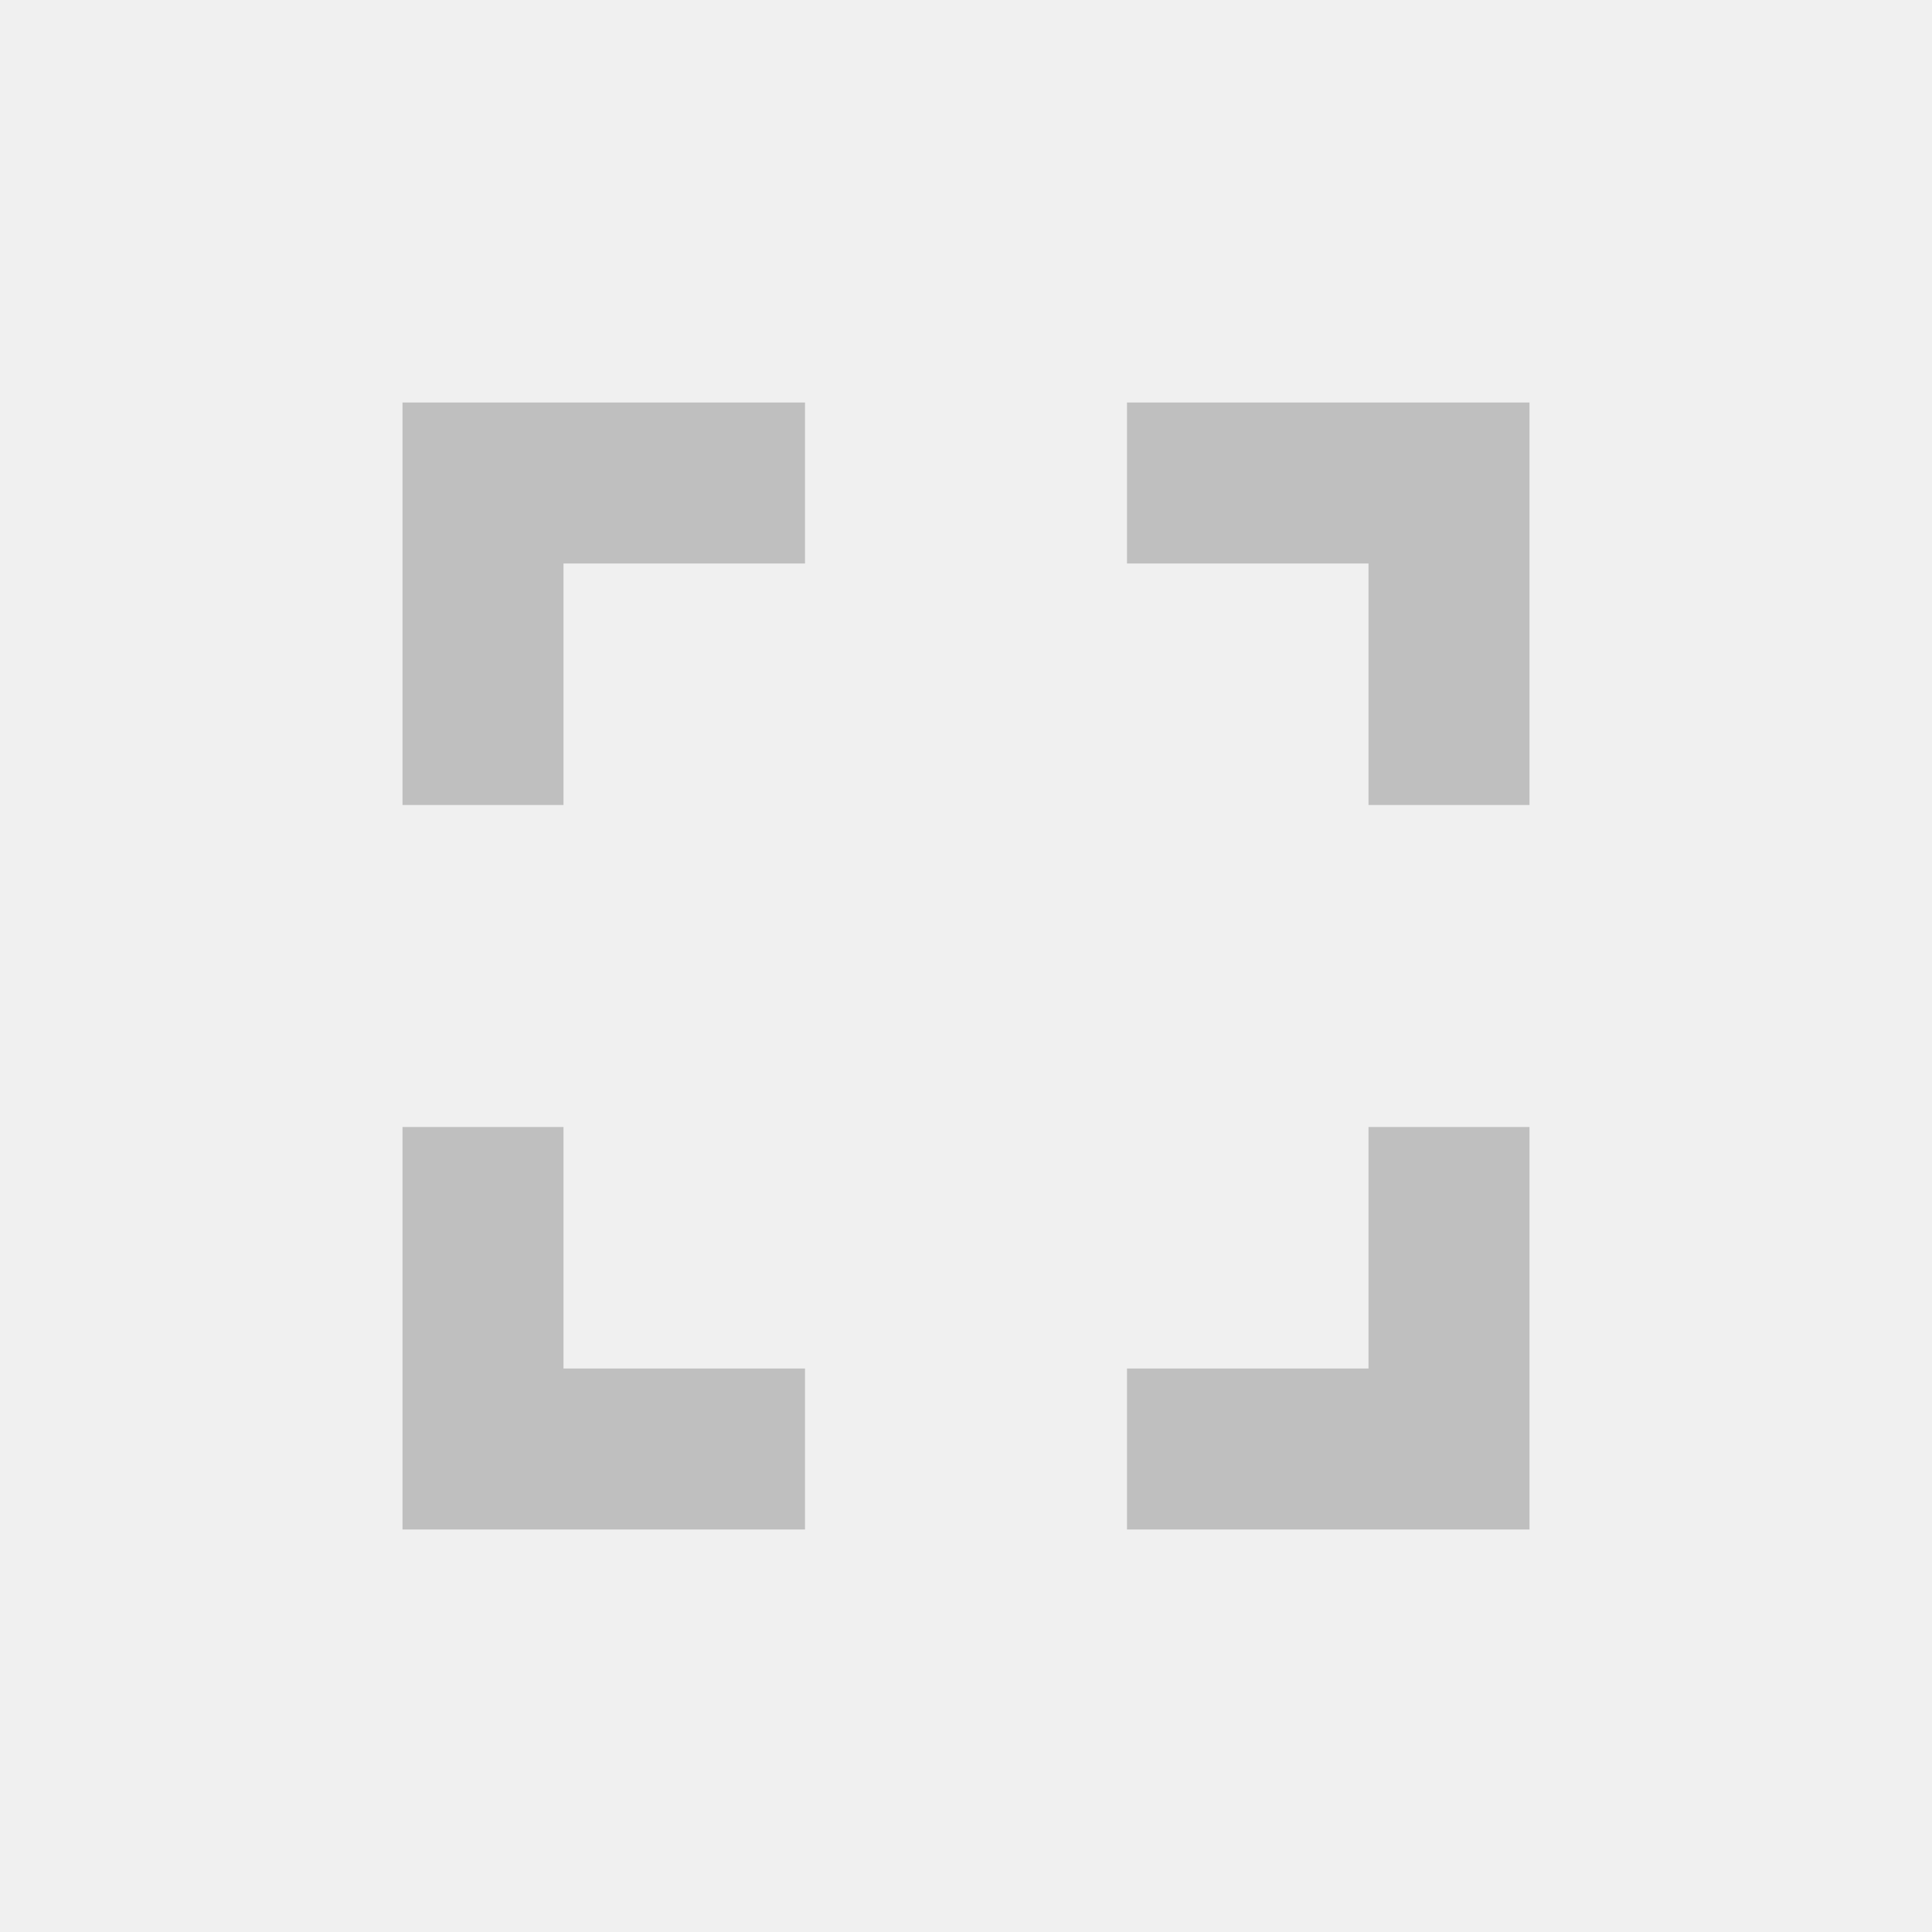
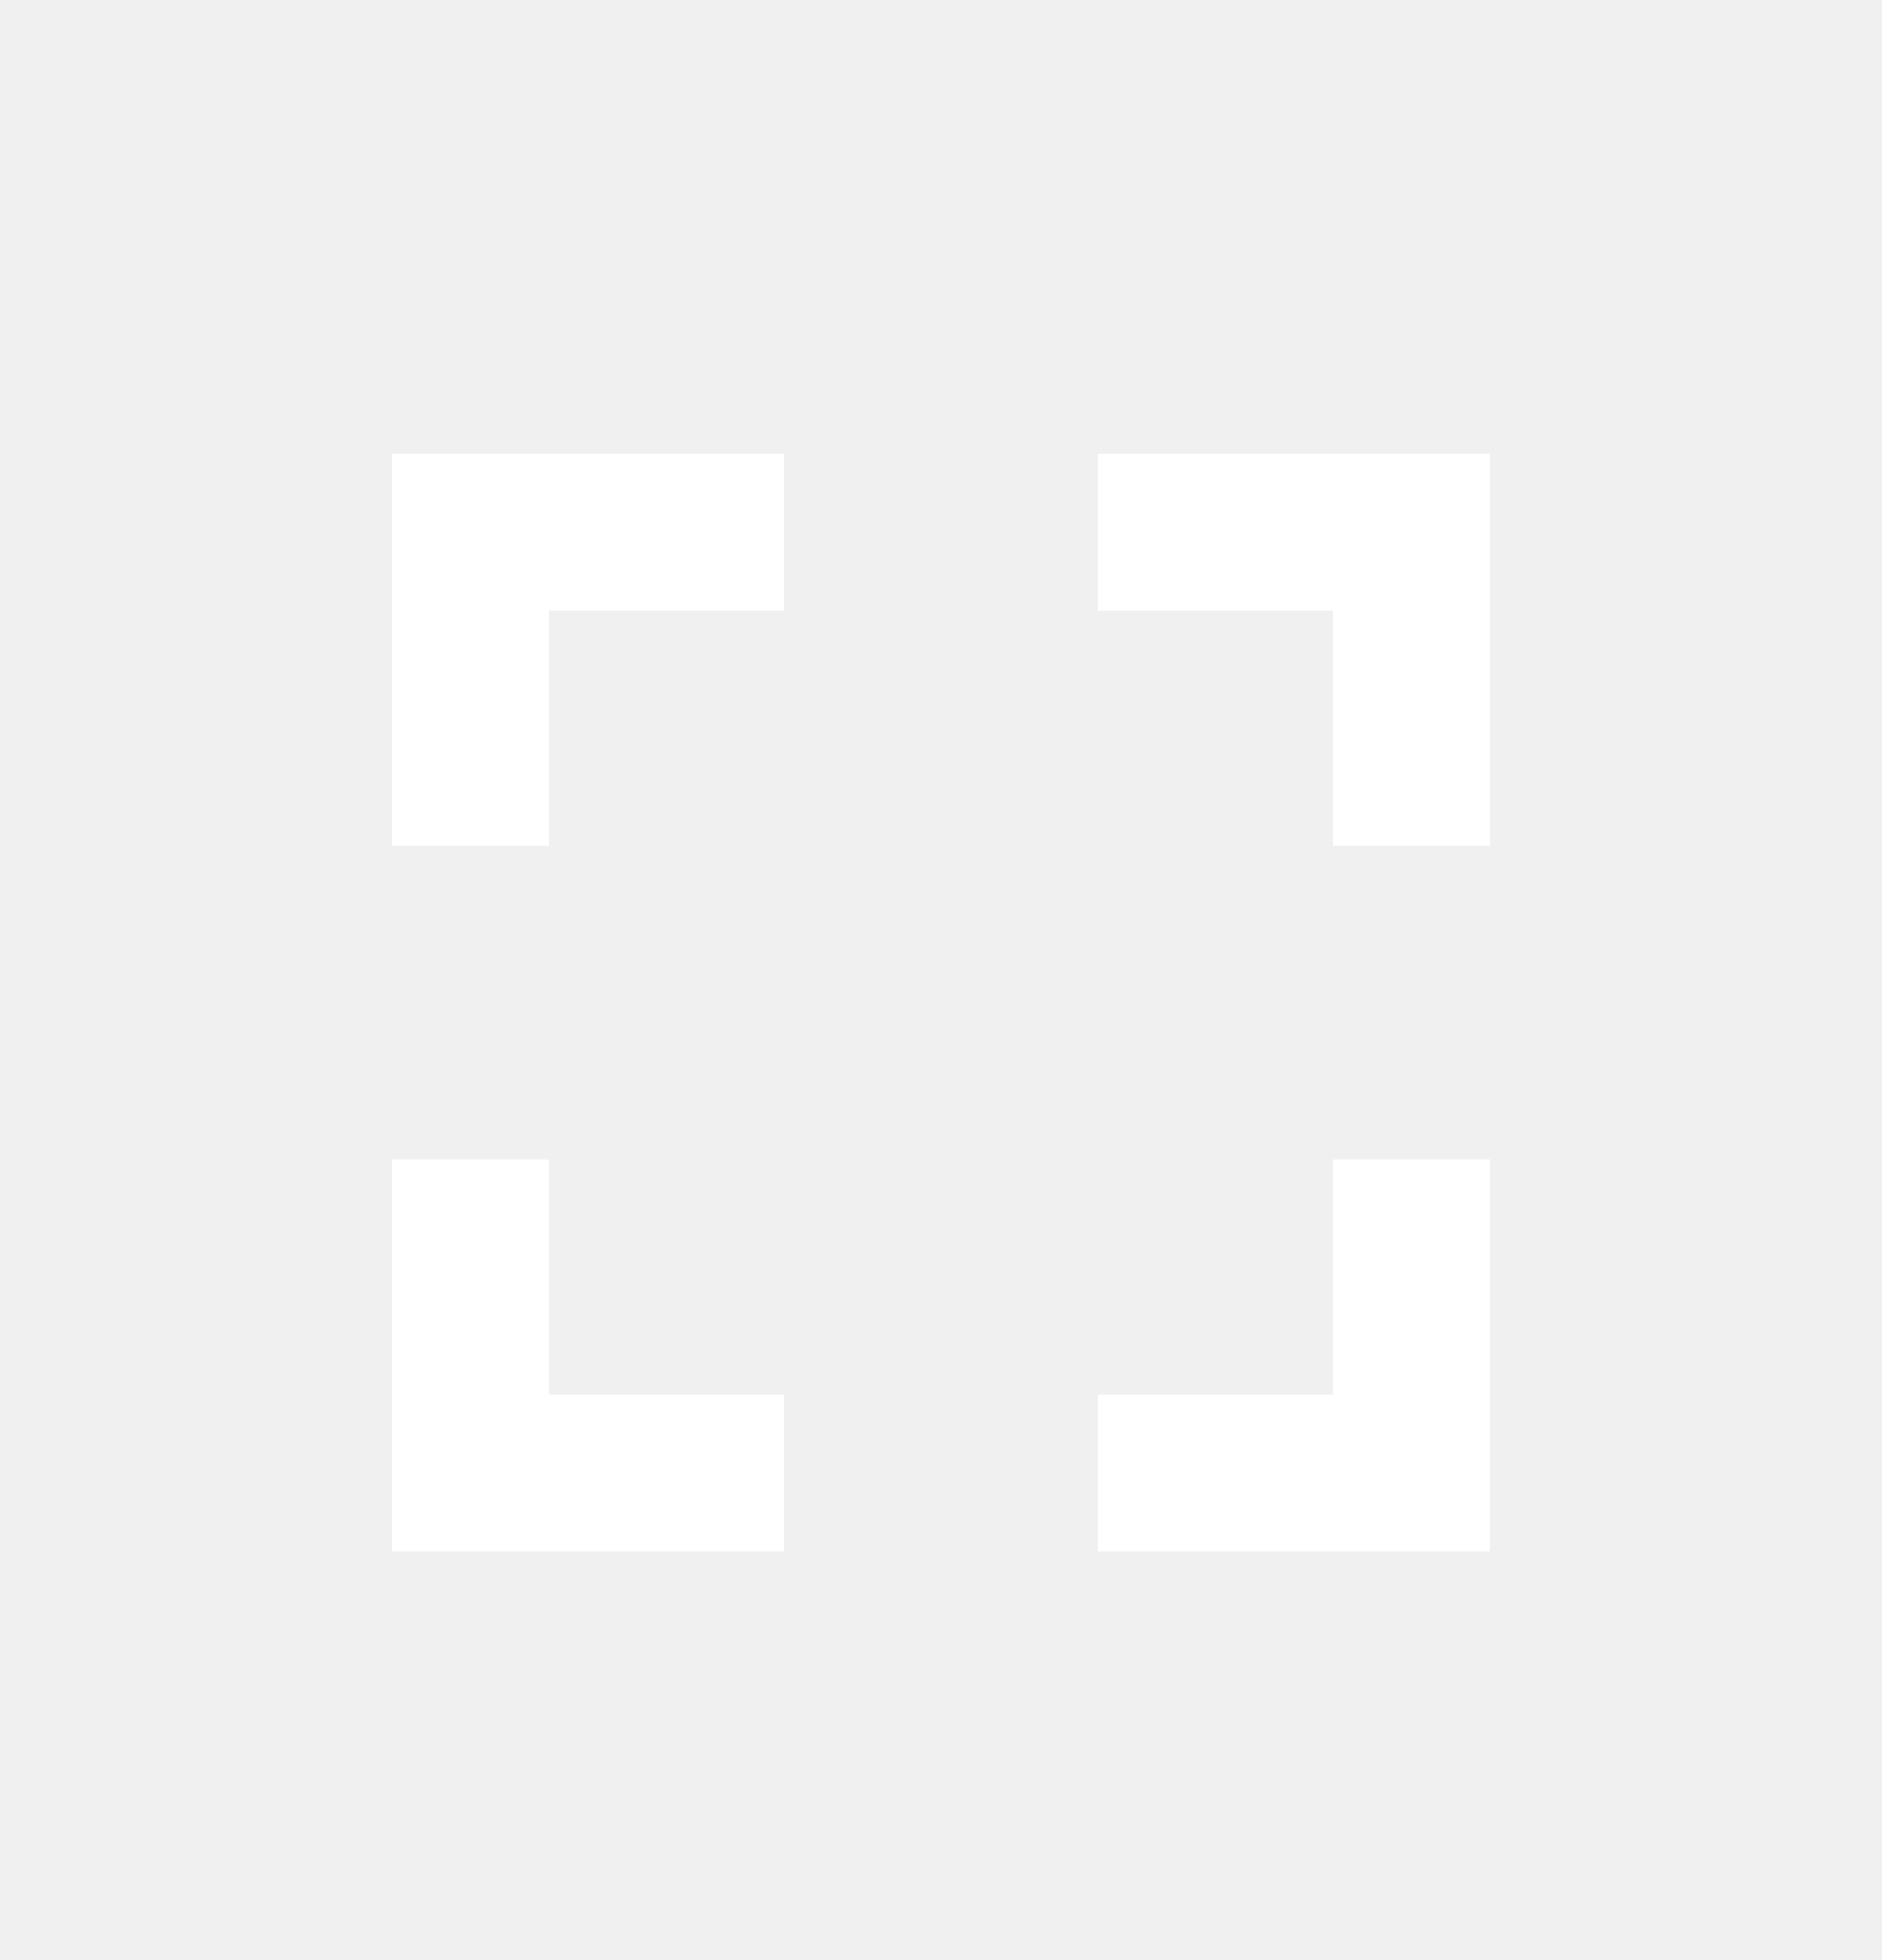
- <svg xmlns="http://www.w3.org/2000/svg" width="24" height="24" viewBox="0 0 24 24" fill="none">
+ <svg xmlns="http://www.w3.org/2000/svg" width="24" height="25" viewBox="0 0 24 25" fill="none">
  <g id="material-symbols:fullscreen">
-     <path id="Vector" d="M5 19V14H7V17H10V19H5ZM5 10V5H10V7H7V10H5ZM14 19V17H17V14H19V19H14ZM17 10V7H14V5H19V10H17Z" fill="#BFBFBF" />
+     <path id="Vector" d="M5 19.788V14.788H7V17.788H10V19.788H5ZM5 10.788V5.788H10V7.788H7V10.788H5ZM14 19.788V17.788H17V14.788H19V19.788H14ZM17 10.788V7.788H14V5.788H19V10.788H17Z" fill="white" />
  </g>
</svg>
